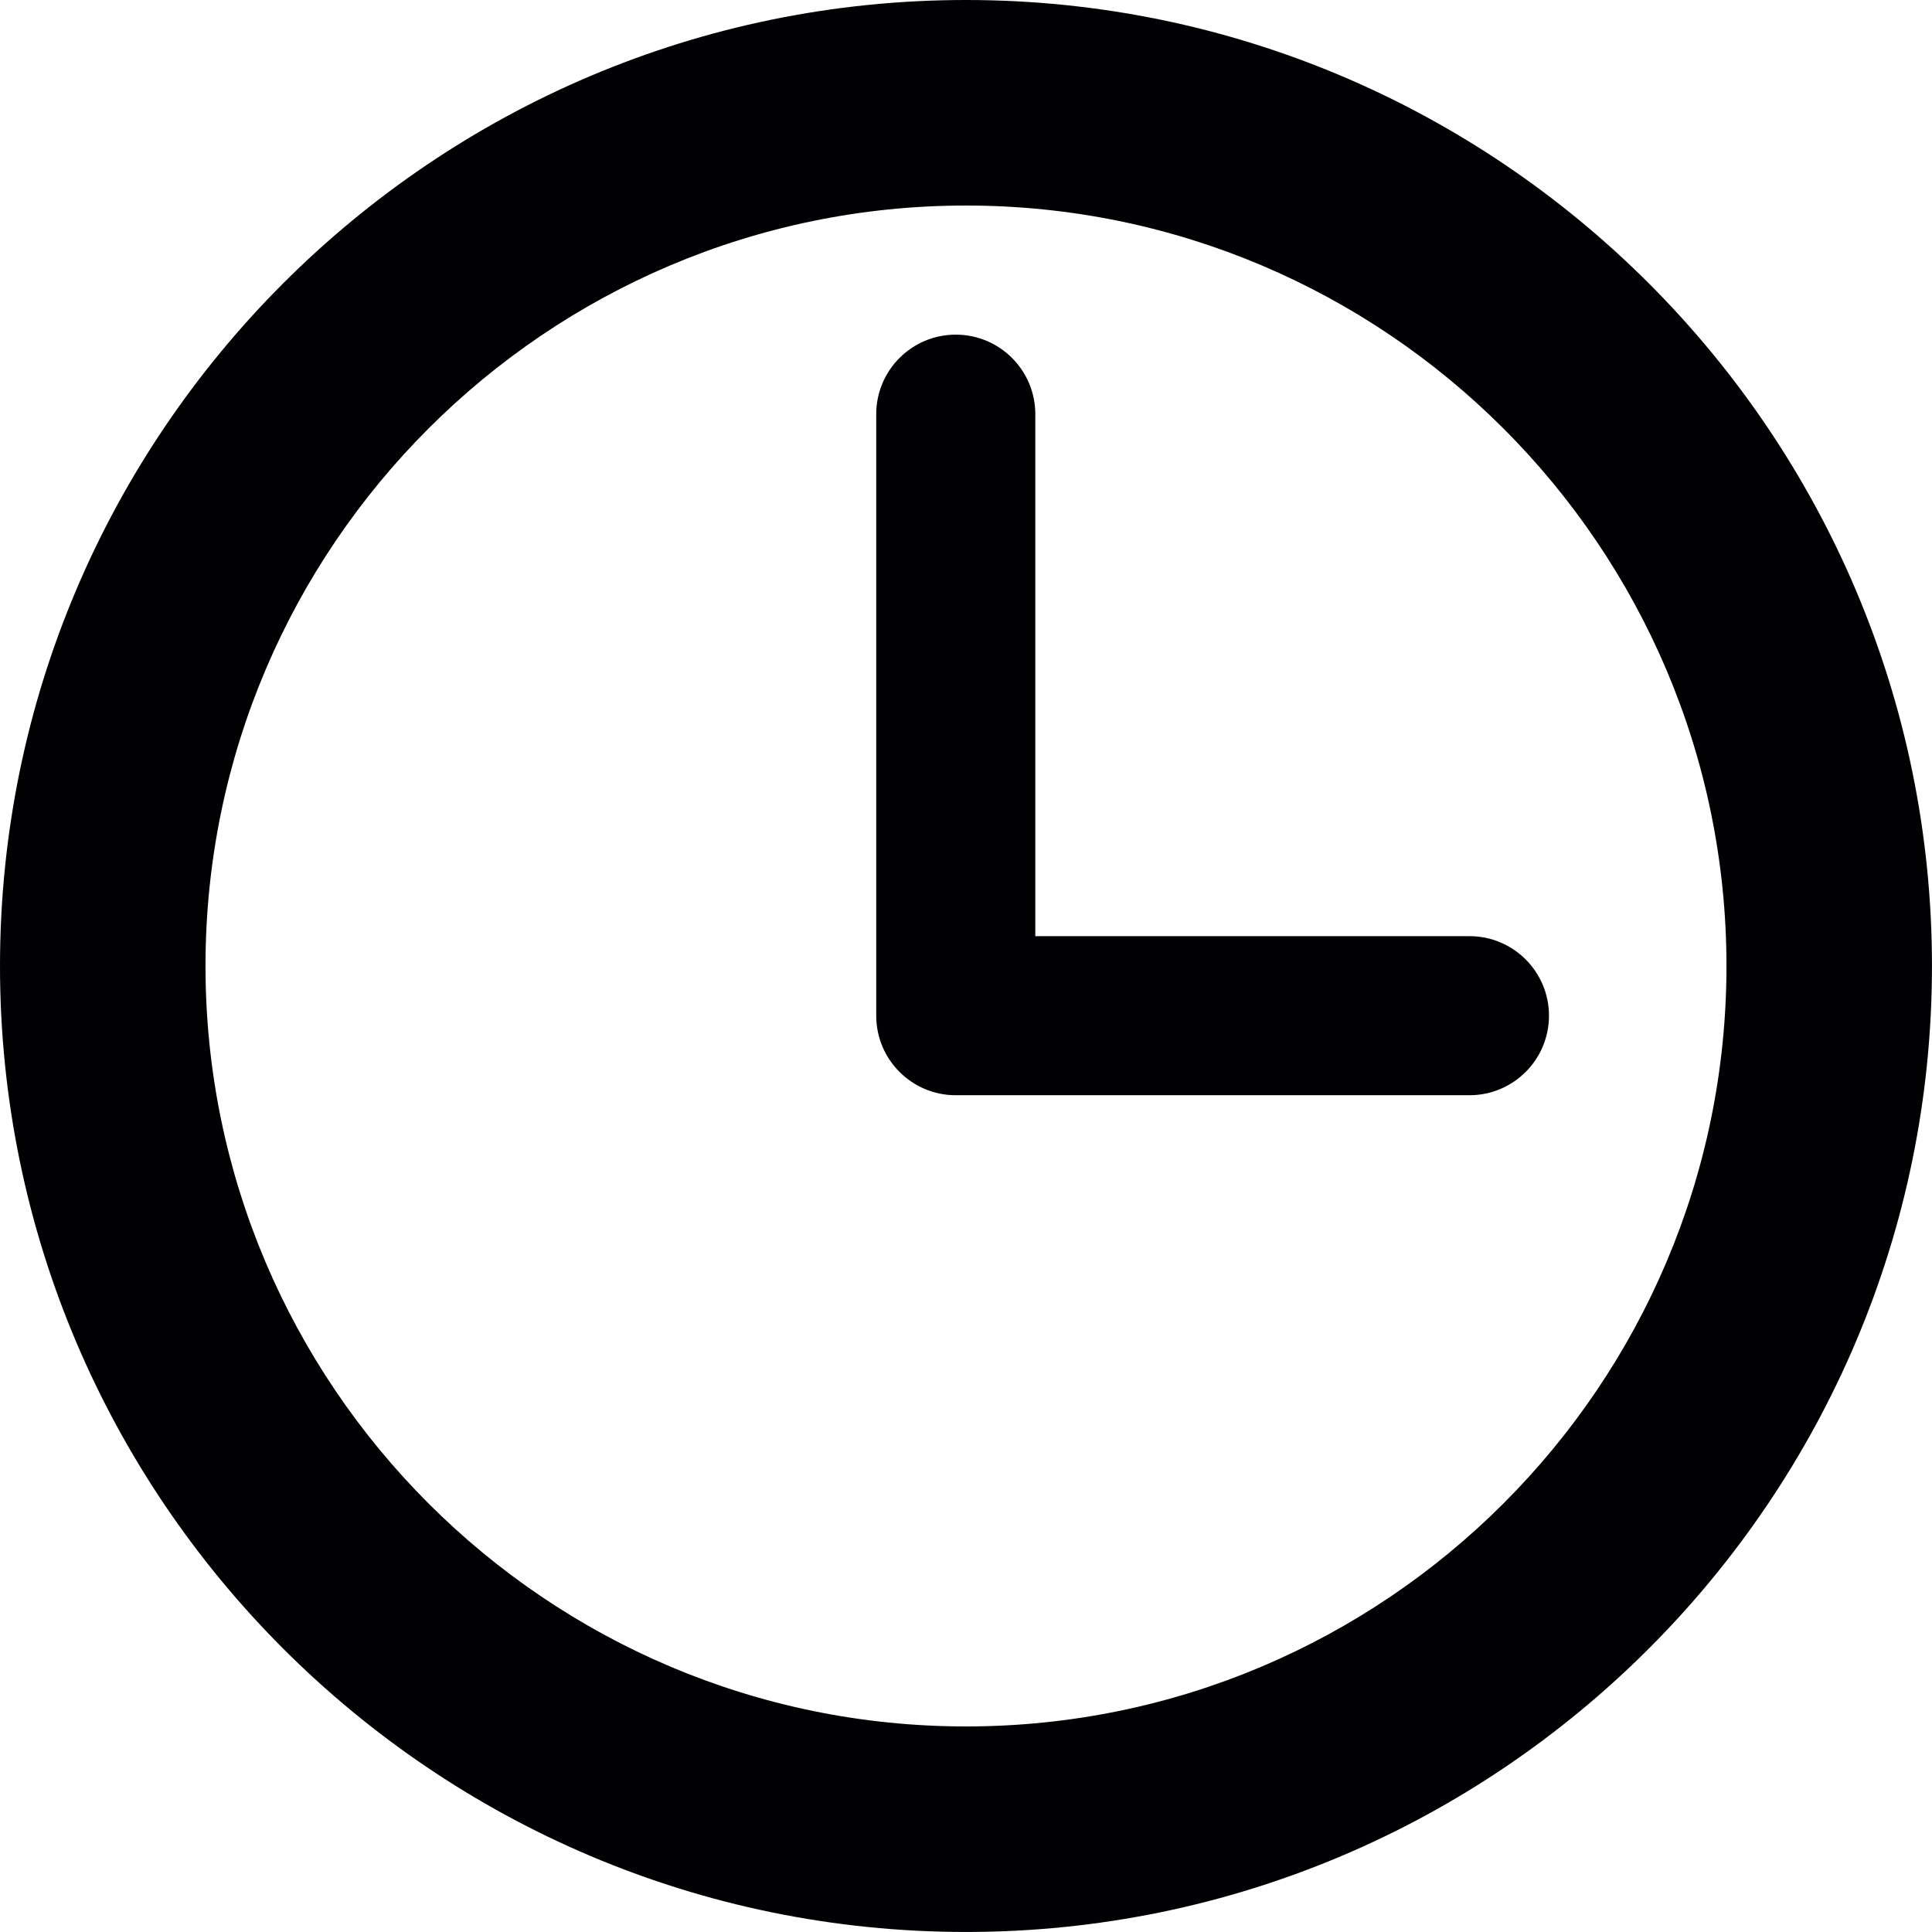
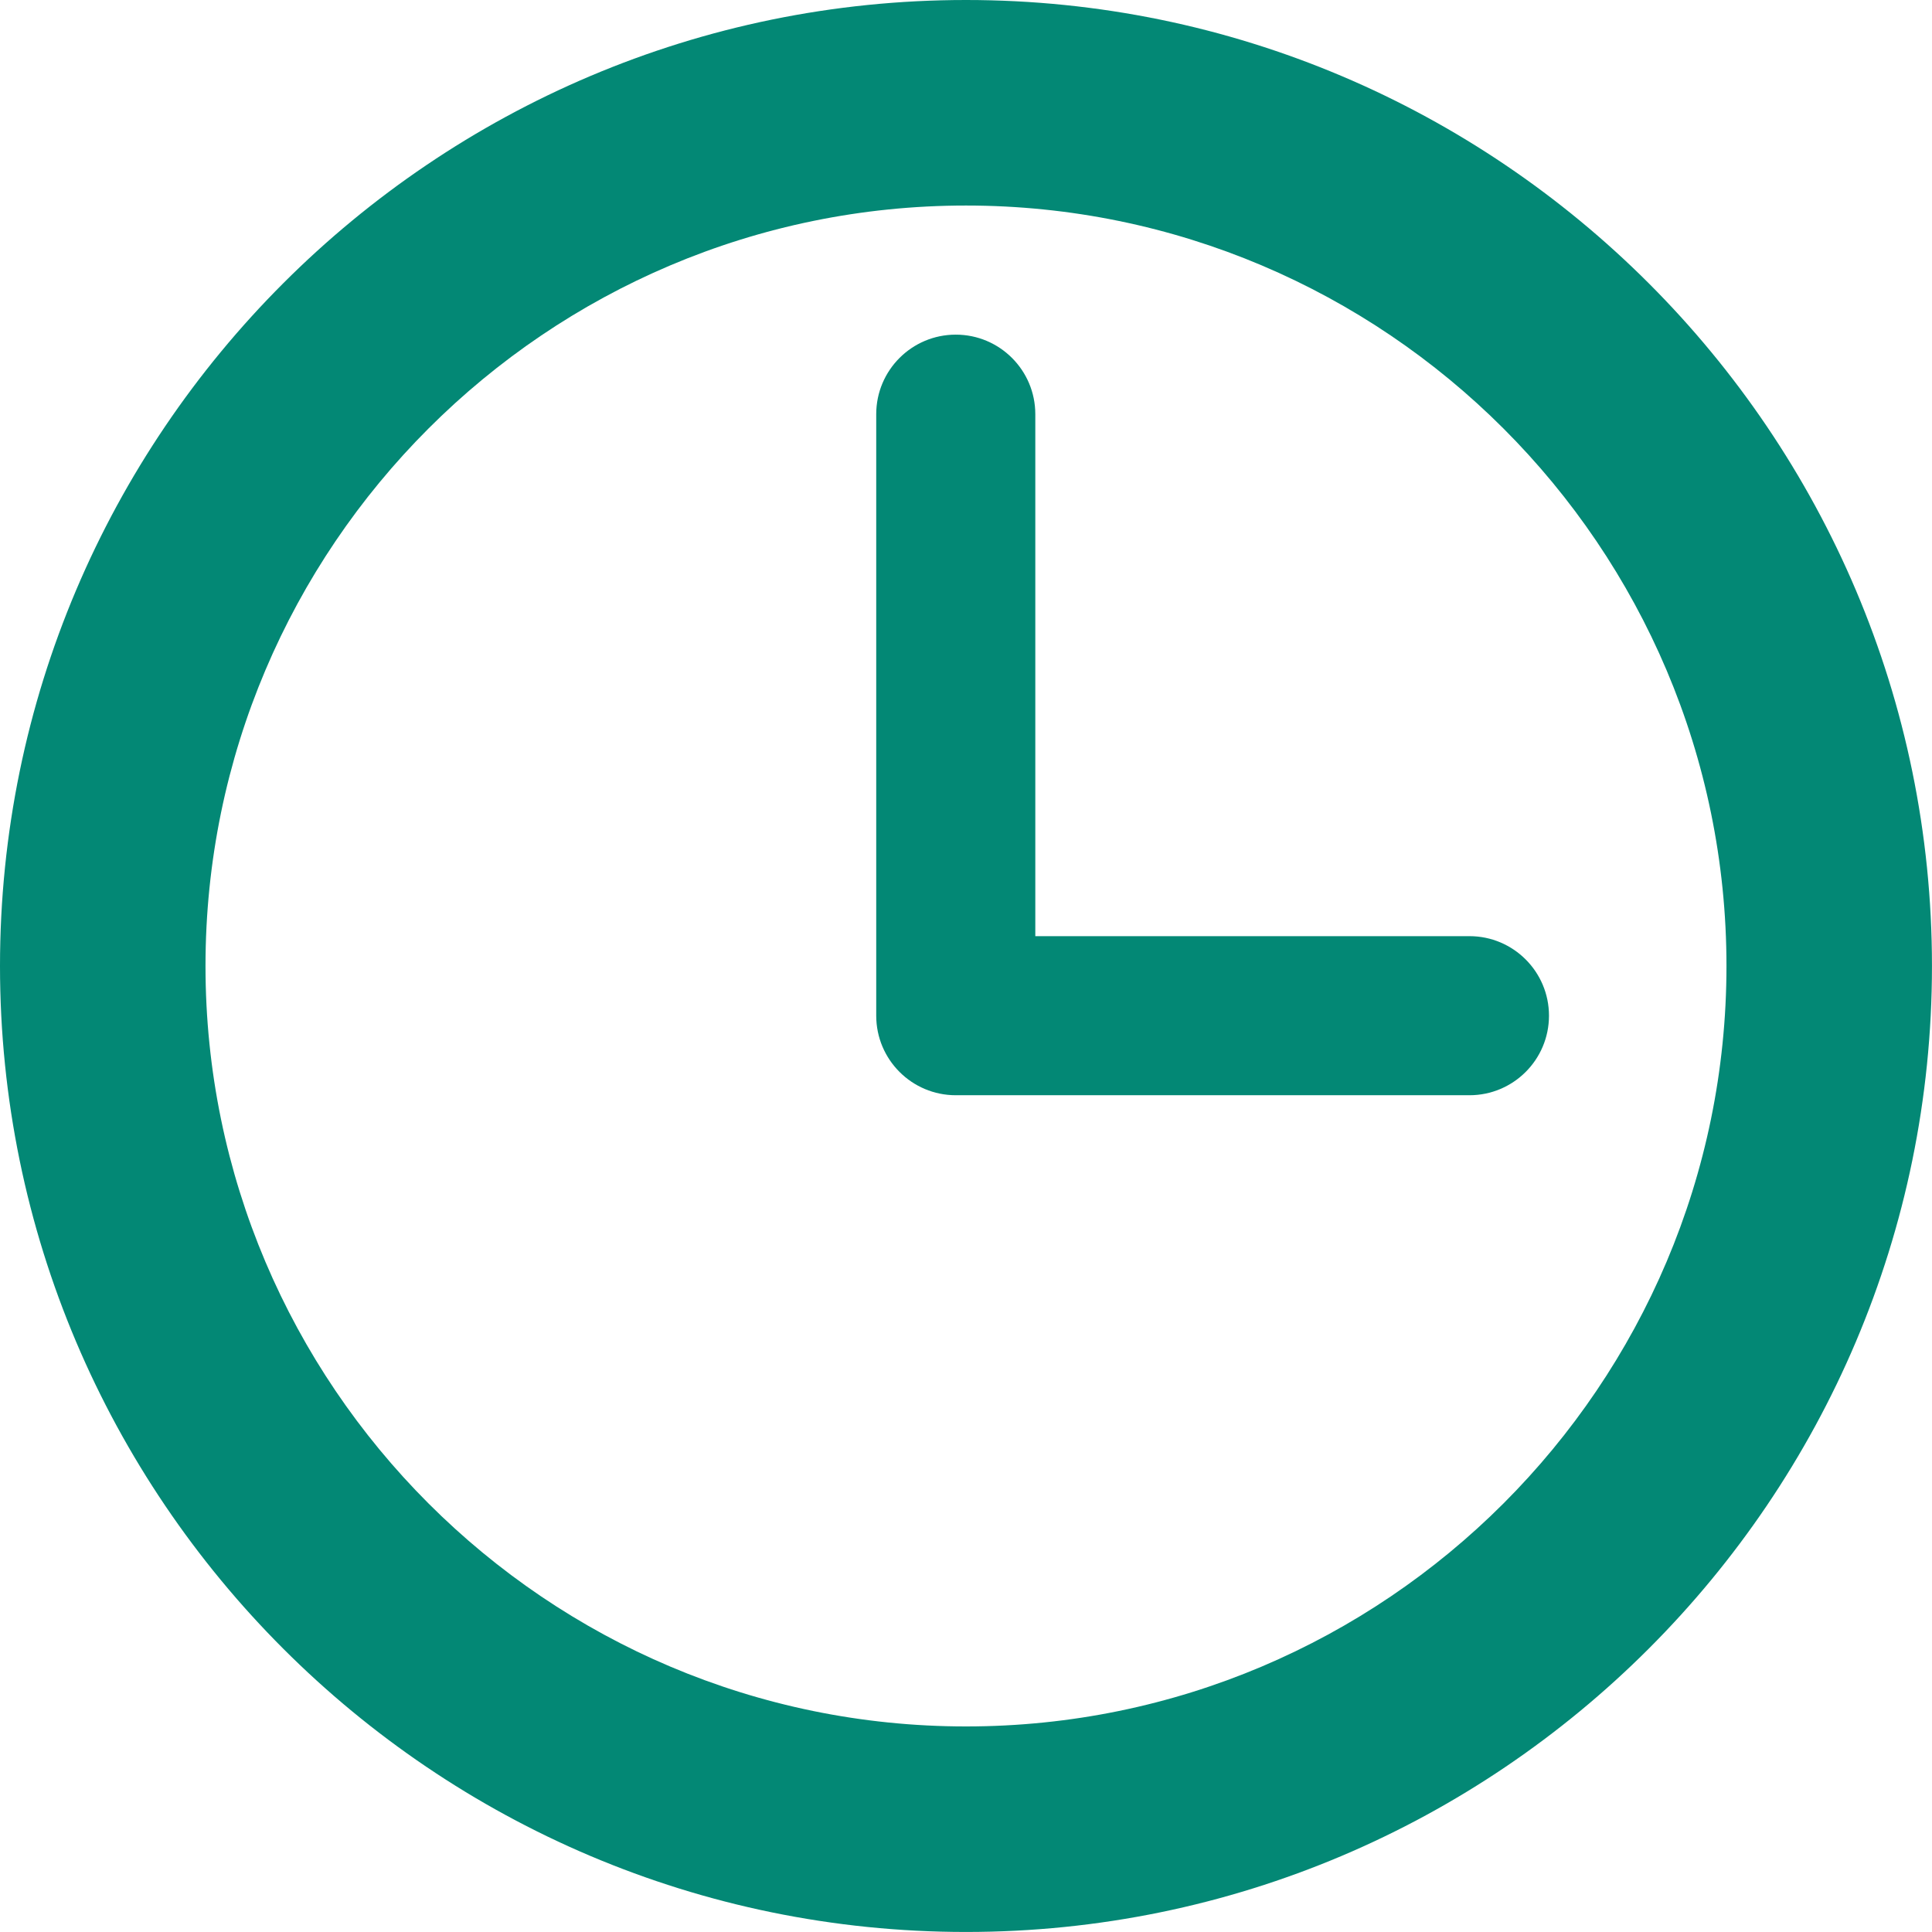
<svg xmlns="http://www.w3.org/2000/svg" version="1.1" id="Capa_1" x="0px" y="0px" width="56.353px" height="56.353px" viewBox="0 0 56.353 56.353" enable-background="new 0 0 56.353 56.353" xml:space="preserve">
  <g>
    <g>
-       <path fill="#010002" d="M28.176,0C12.64,0,0,12.64,0,28.176s12.64,28.176,28.176,28.176s28.176-12.64,28.176-28.176    S43.713,0,28.176,0z M28.176,50.357c-12.23,0-22.182-9.95-22.182-22.181S15.946,5.995,28.176,5.995s22.182,9.95,22.182,22.181    S40.407,50.357,28.176,50.357z" />
-       <path fill="#010002" d="M42.861,27.306H30.198V12.081c0-1.281-1.039-2.32-2.32-2.32s-2.32,1.039-2.32,2.32v17.545    c0,1.281,1.039,2.32,2.32,2.32h14.983c1.281,0,2.32-1.039,2.32-2.32C45.181,28.345,44.142,27.306,42.861,27.306z" />
+       <path fill="#038875" d="M28.176,0C12.64,0,0,12.64,0,28.176s12.64,28.176,28.176,28.176s28.176-12.64,28.176-28.176    S43.713,0,28.176,0z M28.176,50.357c-12.23,0-22.182-9.95-22.182-22.181S15.946,5.995,28.176,5.995s22.182,9.95,22.182,22.181    S40.407,50.357,28.176,50.357z" />
+       <path fill="#038875" d="M42.861,27.306H30.198V12.081c0-1.281-1.039-2.32-2.32-2.32s-2.32,1.039-2.32,2.32v17.545    c0,1.281,1.039,2.32,2.32,2.32h14.983c1.281,0,2.32-1.039,2.32-2.32C45.181,28.345,44.142,27.306,42.861,27.306z" />
    </g>
  </g>
</svg>
